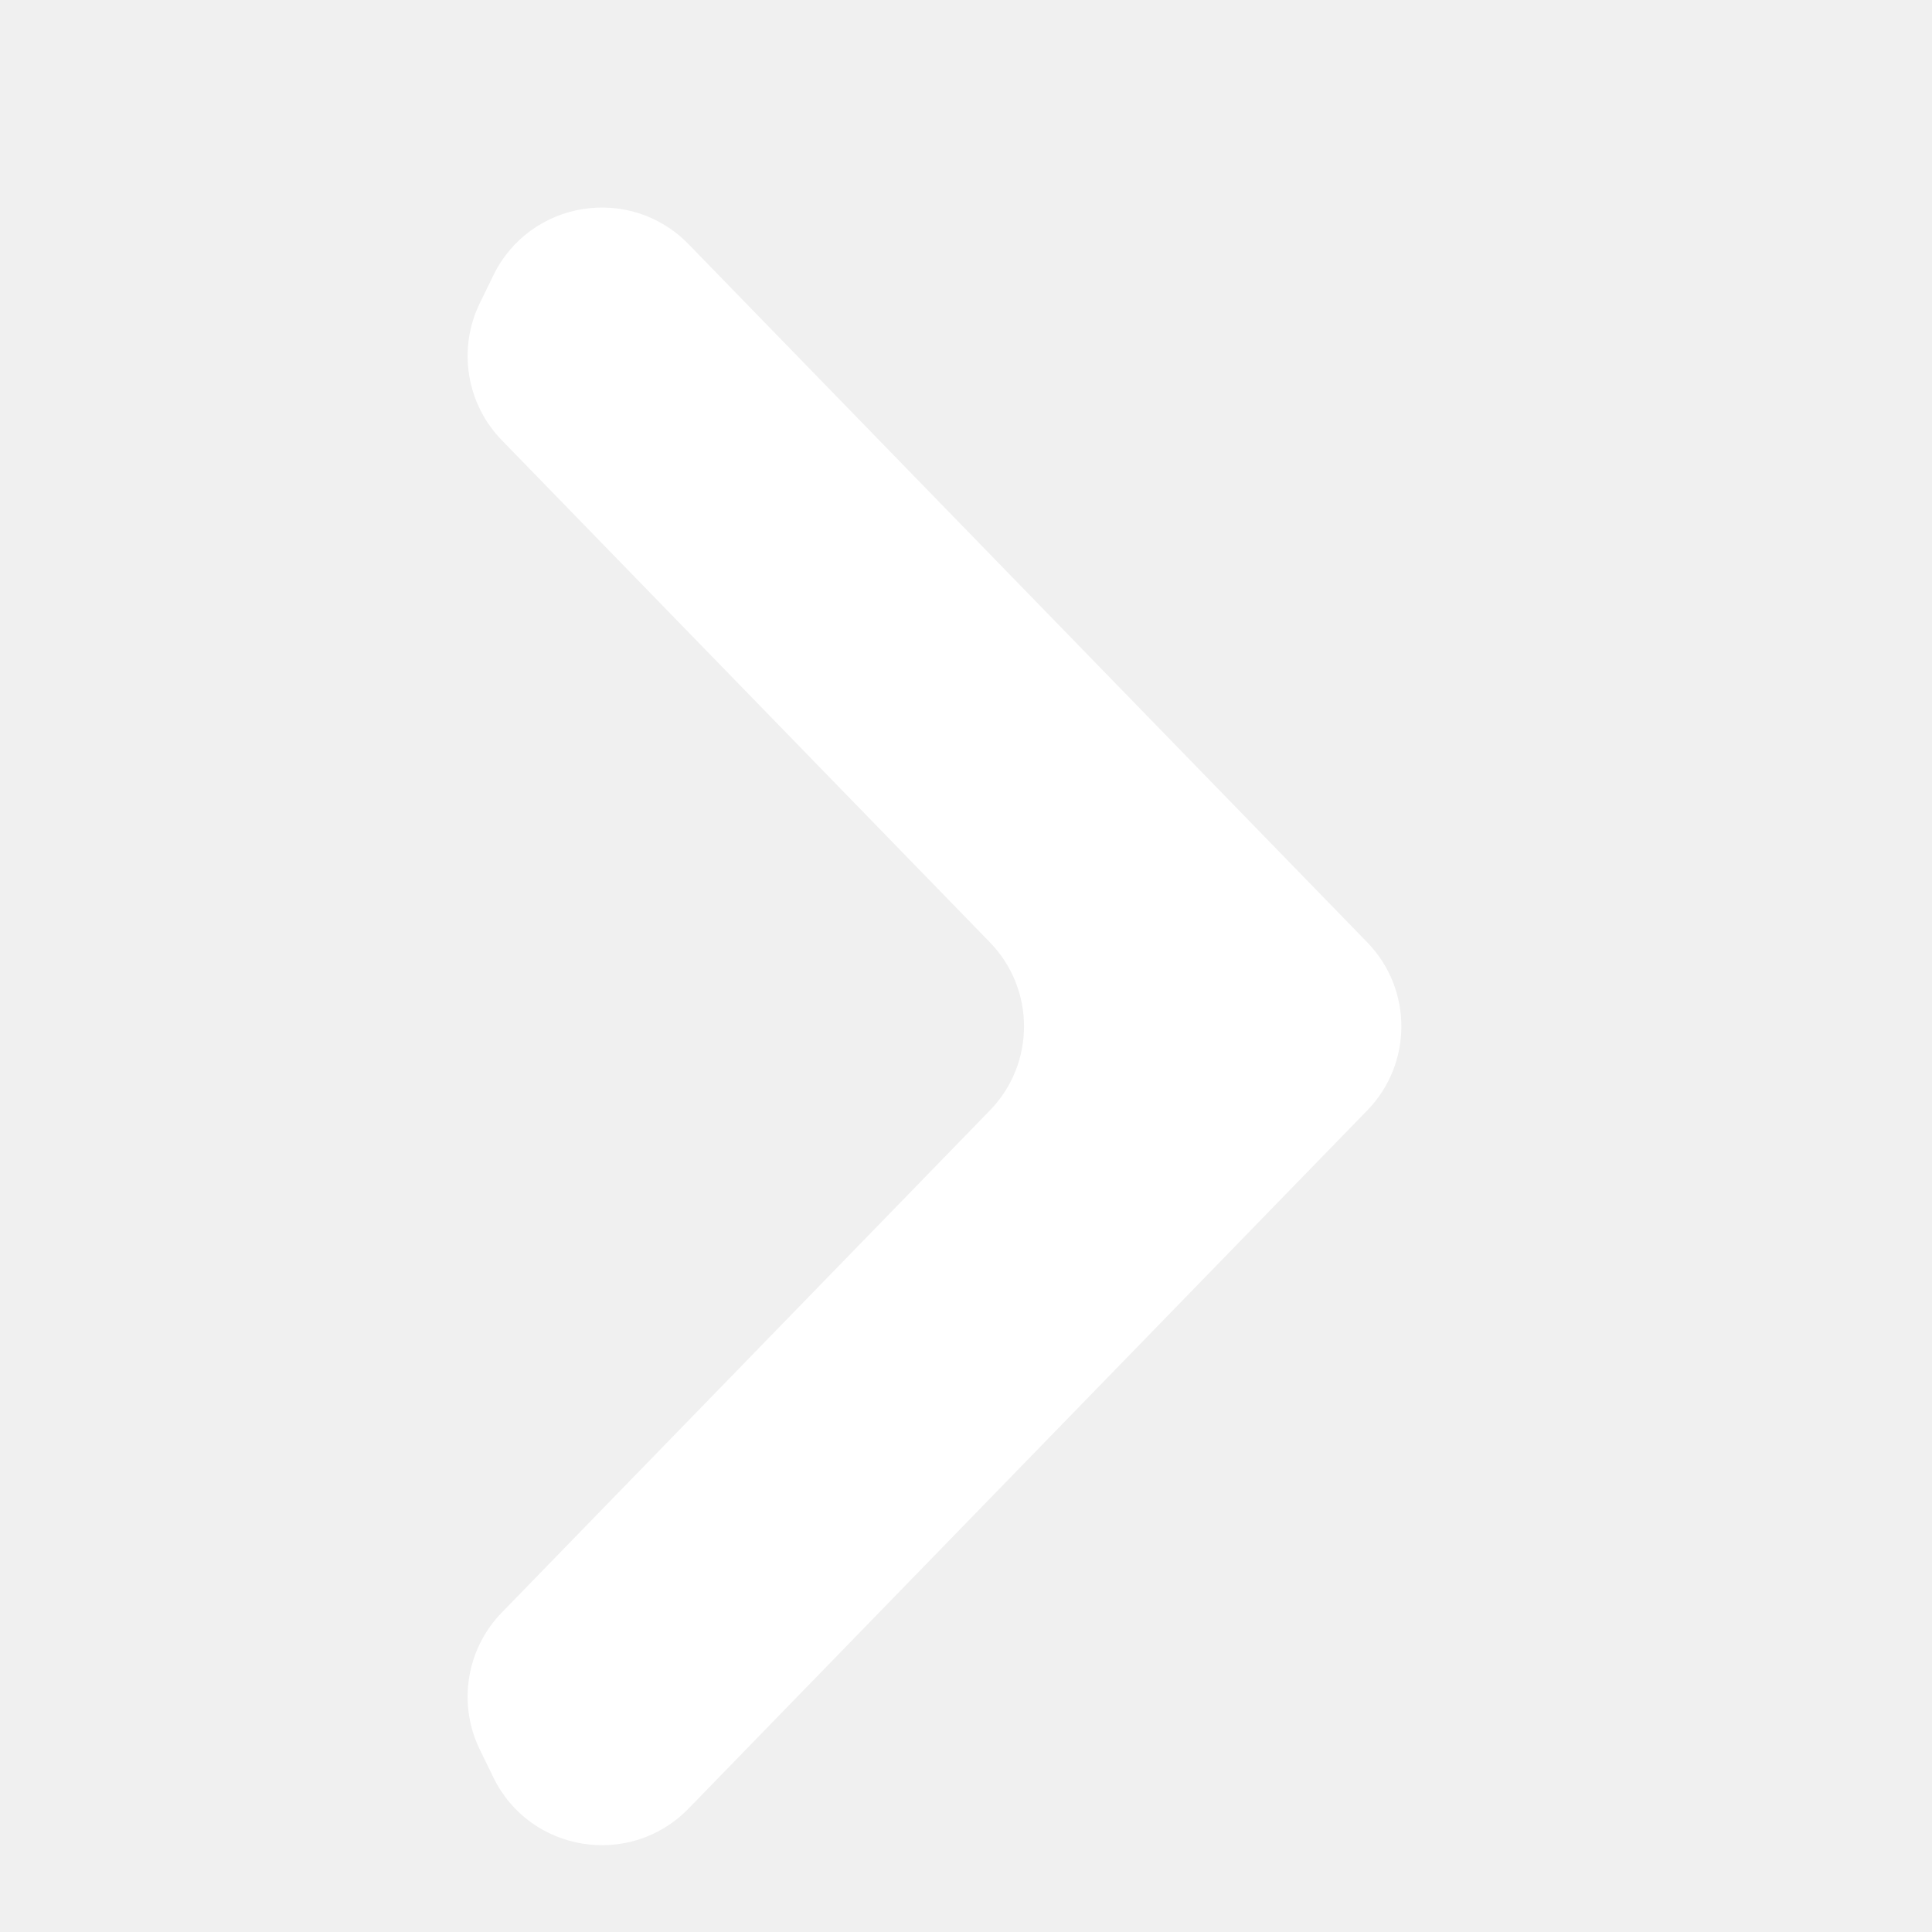
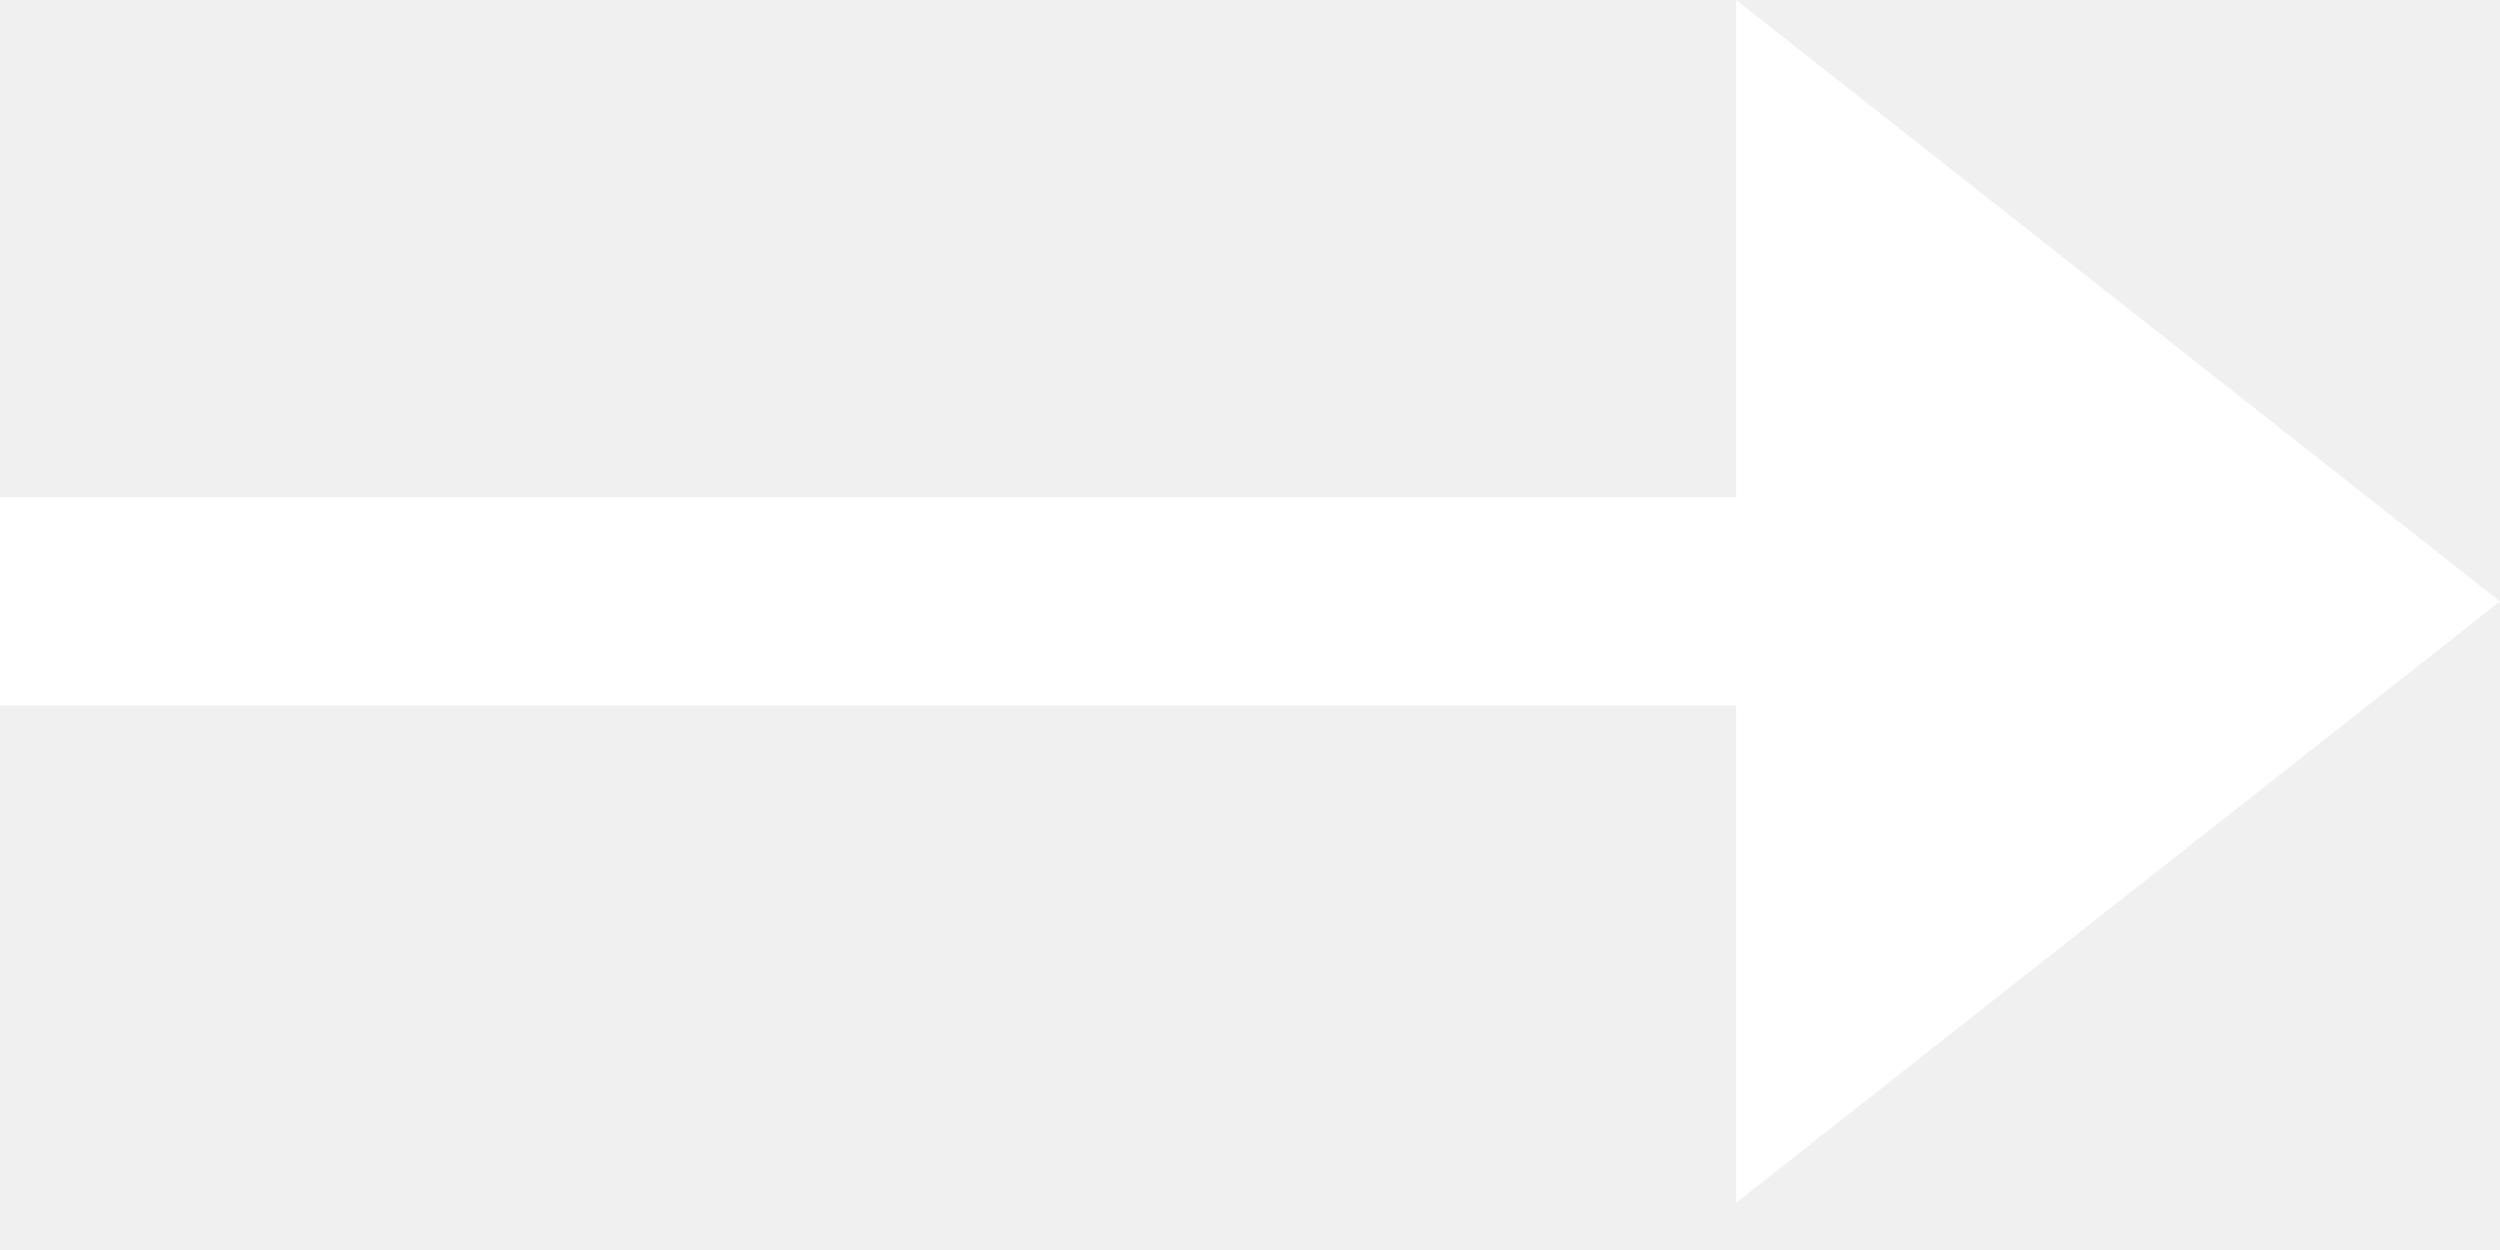
- <svg xmlns="http://www.w3.org/2000/svg" width="16" height="16" viewBox="0 0 16 16" fill="none">
-   <path d="M3.973 14.488C3.789 14.11 3.862 13.656 4.156 13.354L8.197 9.197C8.575 8.809 8.575 8.191 8.197 7.803L4.156 3.646C3.862 3.344 3.789 2.89 3.973 2.512L4.085 2.282C4.388 1.658 5.218 1.525 5.702 2.022L11.322 7.803C11.7 8.191 11.7 8.809 11.322 9.197L5.702 14.978C5.218 15.475 4.388 15.342 4.085 14.718L3.973 14.488Z" fill="white" />
+ <svg xmlns="http://www.w3.org/2000/svg" width="18" height="9" viewBox="0 0 18 9" fill="none">
+   <path fill-rule="evenodd" clip-rule="evenodd" d="M12.5 0L18 4.33L12.5 8.66V5.08L0 5.08L0 3.58L12.5 3.58V0Z" fill="white" />
</svg>
